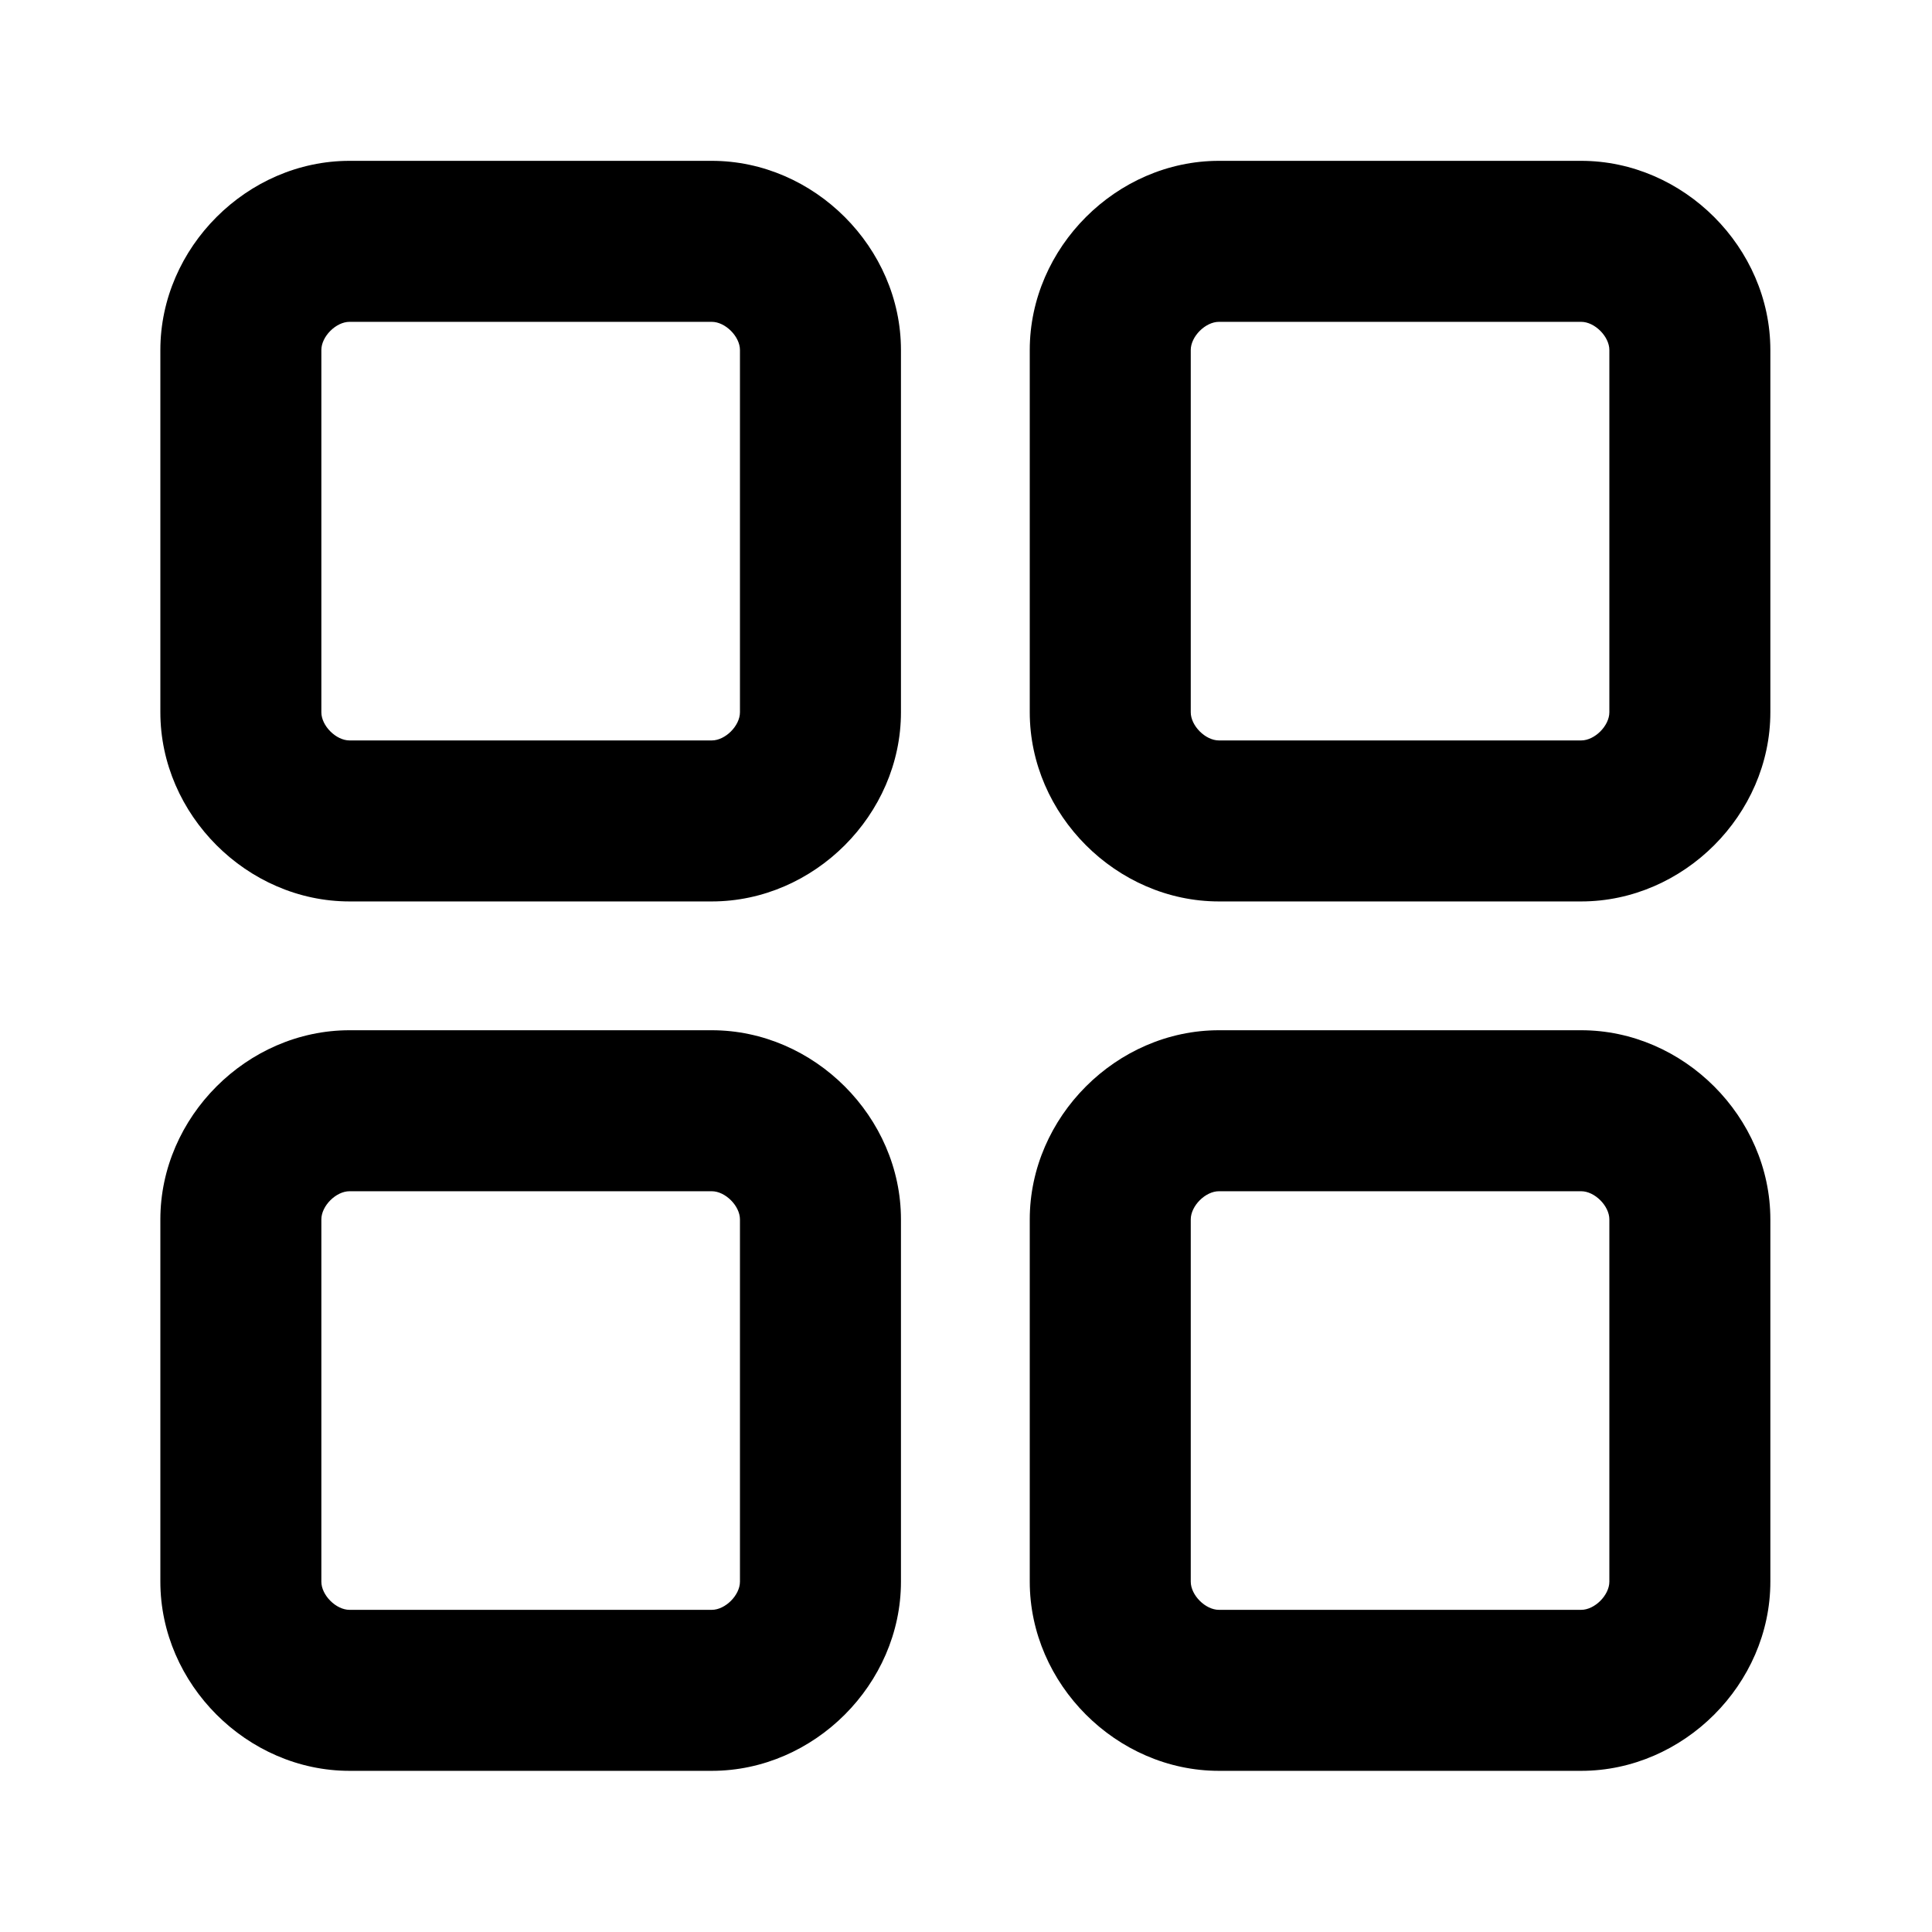
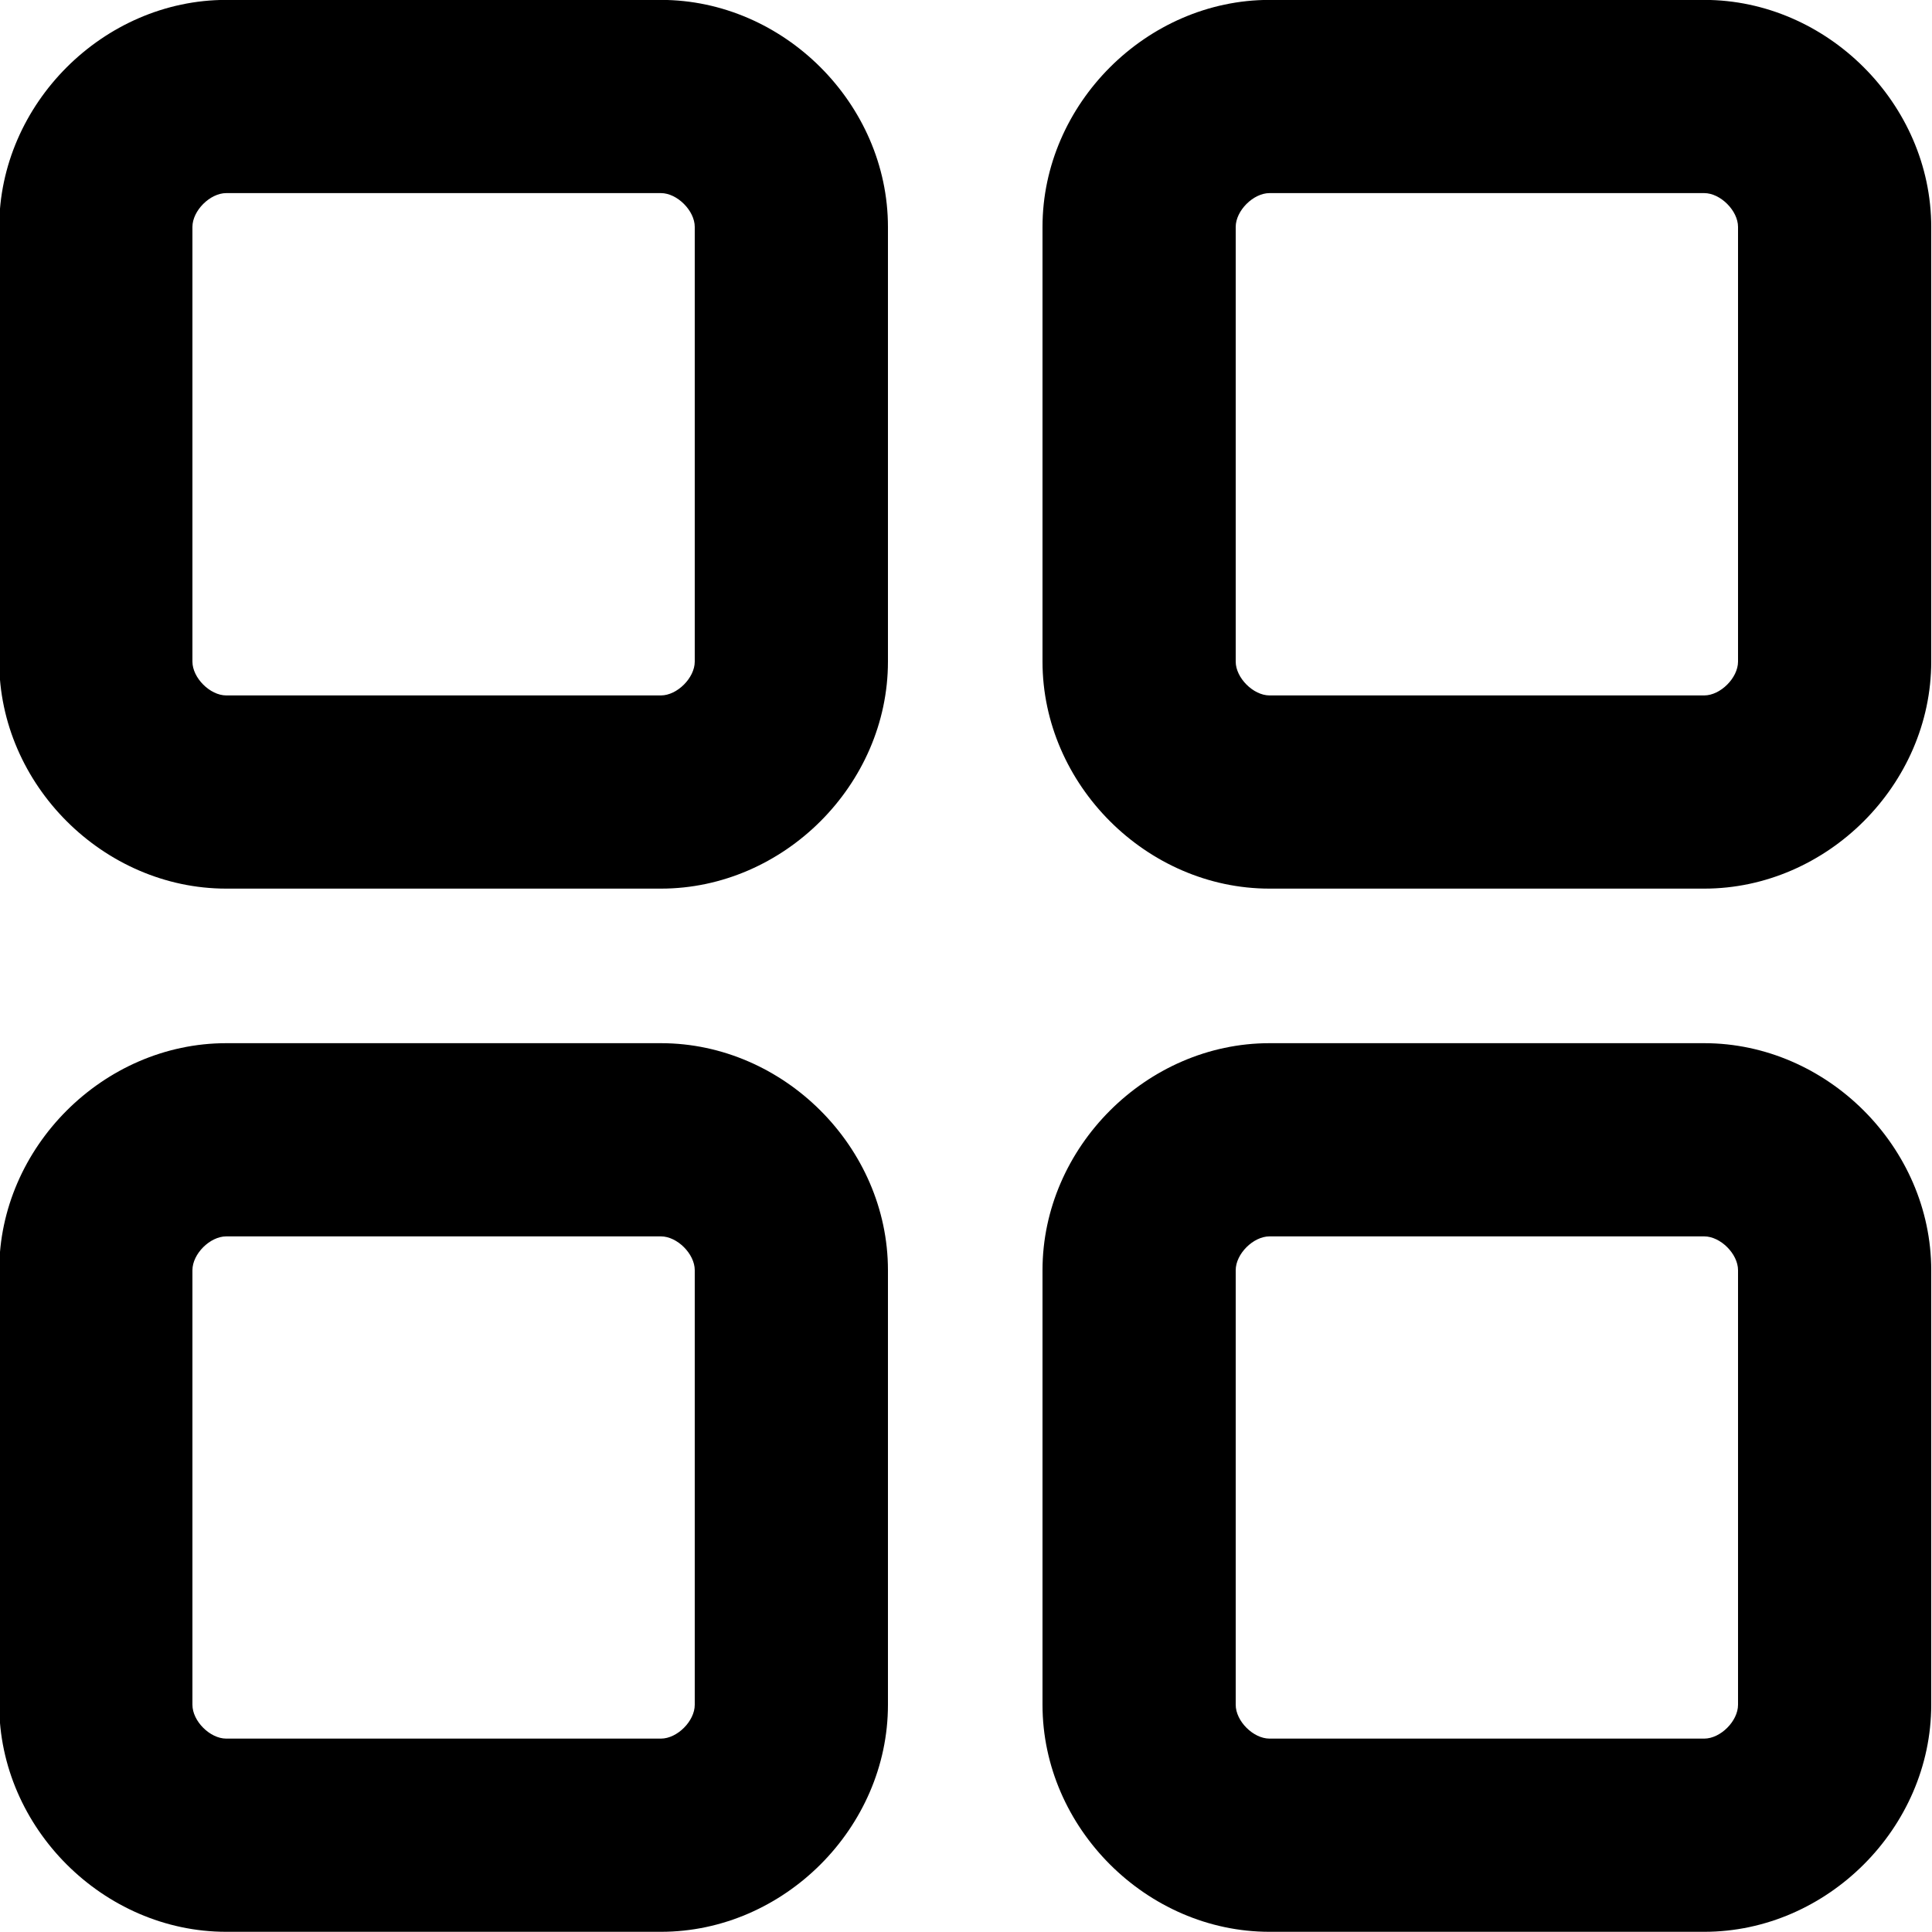
- <svg xmlns="http://www.w3.org/2000/svg" width="24" height="24" viewBox="0 0 24 24" fill="none">
-   <path fill-rule="evenodd" clip-rule="evenodd" d="M4.342 1.998C3.07 1.998 1.992 3.076 1.992 4.348V8.848C1.992 10.12 3.07 11.198 4.342 11.198H8.842C10.114 11.198 11.192 10.12 11.192 8.848V4.348C11.192 3.076 10.114 1.998 8.842 1.998H4.342ZM3.992 4.348C3.992 4.18 4.174 3.998 4.342 3.998H8.842C9.01 3.998 9.192 4.18 9.192 4.348V8.848C9.192 9.016 9.01 9.198 8.842 9.198H4.342C4.174 9.198 3.992 9.016 3.992 8.848V4.348ZM15.142 1.998C13.87 1.998 12.792 3.076 12.792 4.348V8.848C12.792 10.12 13.87 11.198 15.142 11.198H19.642C20.914 11.198 21.992 10.12 21.992 8.848V4.348C21.992 3.076 20.914 1.998 19.642 1.998H15.142ZM14.792 4.348C14.792 4.18 14.974 3.998 15.142 3.998H19.642C19.81 3.998 19.992 4.18 19.992 4.348V8.848C19.992 9.016 19.81 9.198 19.642 9.198H15.142C14.974 9.198 14.792 9.016 14.792 8.848V4.348ZM1.992 15.148C1.992 13.876 3.07 12.798 4.342 12.798H8.842C10.114 12.798 11.192 13.876 11.192 15.148V19.648C11.192 20.92 10.114 21.998 8.842 21.998H4.342C3.07 21.998 1.992 20.92 1.992 19.648V15.148ZM4.342 14.798C4.174 14.798 3.992 14.98 3.992 15.148V19.648C3.992 19.816 4.174 19.998 4.342 19.998H8.842C9.01 19.998 9.192 19.816 9.192 19.648V15.148C9.192 14.98 9.01 14.798 8.842 14.798H4.342ZM15.142 12.798C13.87 12.798 12.792 13.876 12.792 15.148V19.648C12.792 20.92 13.87 21.998 15.142 21.998H19.642C20.914 21.998 21.992 20.92 21.992 19.648V15.148C21.992 13.876 20.914 12.798 19.642 12.798H15.142ZM14.792 15.148C14.792 14.98 14.974 14.798 15.142 14.798H19.642C19.81 14.798 19.992 14.98 19.992 15.148V19.648C19.992 19.816 19.81 19.998 19.642 19.998H15.142C14.974 19.998 14.792 19.816 14.792 19.648V15.148Z" fill="black" />
+ <svg xmlns="http://www.w3.org/2000/svg" width="20" height="20" viewBox="0 0 20 20" fill="none">
+   <path fill-rule="evenodd" clip-rule="evenodd" d="M2.342 -0.001C1.07 -0.001 -0.008 1.077 -0.008 2.349V6.849C-0.008 8.121 1.07 9.199 2.342 9.199H6.842C8.114 9.199 9.192 8.121 9.192 6.849V2.349C9.192 1.077 8.114 -0.001 6.842 -0.001H2.342ZM1.992 2.349C1.992 2.181 2.174 1.999 2.342 1.999H6.842C7.01 1.999 7.192 2.181 7.192 2.349V6.849C7.192 7.017 7.01 7.199 6.842 7.199H2.342C2.174 7.199 1.992 7.017 1.992 6.849V2.349ZM13.142 -0.001C11.87 -0.001 10.792 1.077 10.792 2.349V6.849C10.792 8.121 11.87 9.199 13.142 9.199H17.642C18.914 9.199 19.992 8.121 19.992 6.849V2.349C19.992 1.077 18.914 -0.001 17.642 -0.001H13.142ZM12.792 2.349C12.792 2.181 12.974 1.999 13.142 1.999H17.642C17.81 1.999 17.992 2.181 17.992 2.349V6.849C17.992 7.017 17.81 7.199 17.642 7.199H13.142C12.974 7.199 12.792 7.017 12.792 6.849V2.349ZM-0.008 13.149C-0.008 11.877 1.07 10.799 2.342 10.799H6.842C8.114 10.799 9.192 11.877 9.192 13.149V17.648C9.192 18.921 8.114 19.998 6.842 19.998H2.342C1.07 19.998 -0.008 18.921 -0.008 17.648V13.149ZM2.342 12.799C2.174 12.799 1.992 12.98 1.992 13.149V17.648C1.992 17.817 2.174 17.998 2.342 17.998H6.842C7.01 17.998 7.192 17.817 7.192 17.648V13.149C7.192 12.98 7.01 12.799 6.842 12.799H2.342ZM13.142 10.799C11.87 10.799 10.792 11.877 10.792 13.149V17.648C10.792 18.921 11.87 19.998 13.142 19.998H17.642C18.914 19.998 19.992 18.921 19.992 17.648V13.149C19.992 11.877 18.914 10.799 17.642 10.799H13.142ZM12.792 13.149C12.792 12.98 12.974 12.799 13.142 12.799H17.642C17.81 12.799 17.992 12.98 17.992 13.149V17.648C17.992 17.817 17.81 17.998 17.642 17.998H13.142C12.974 17.998 12.792 17.817 12.792 17.648V13.149Z" fill="black" />
</svg>
